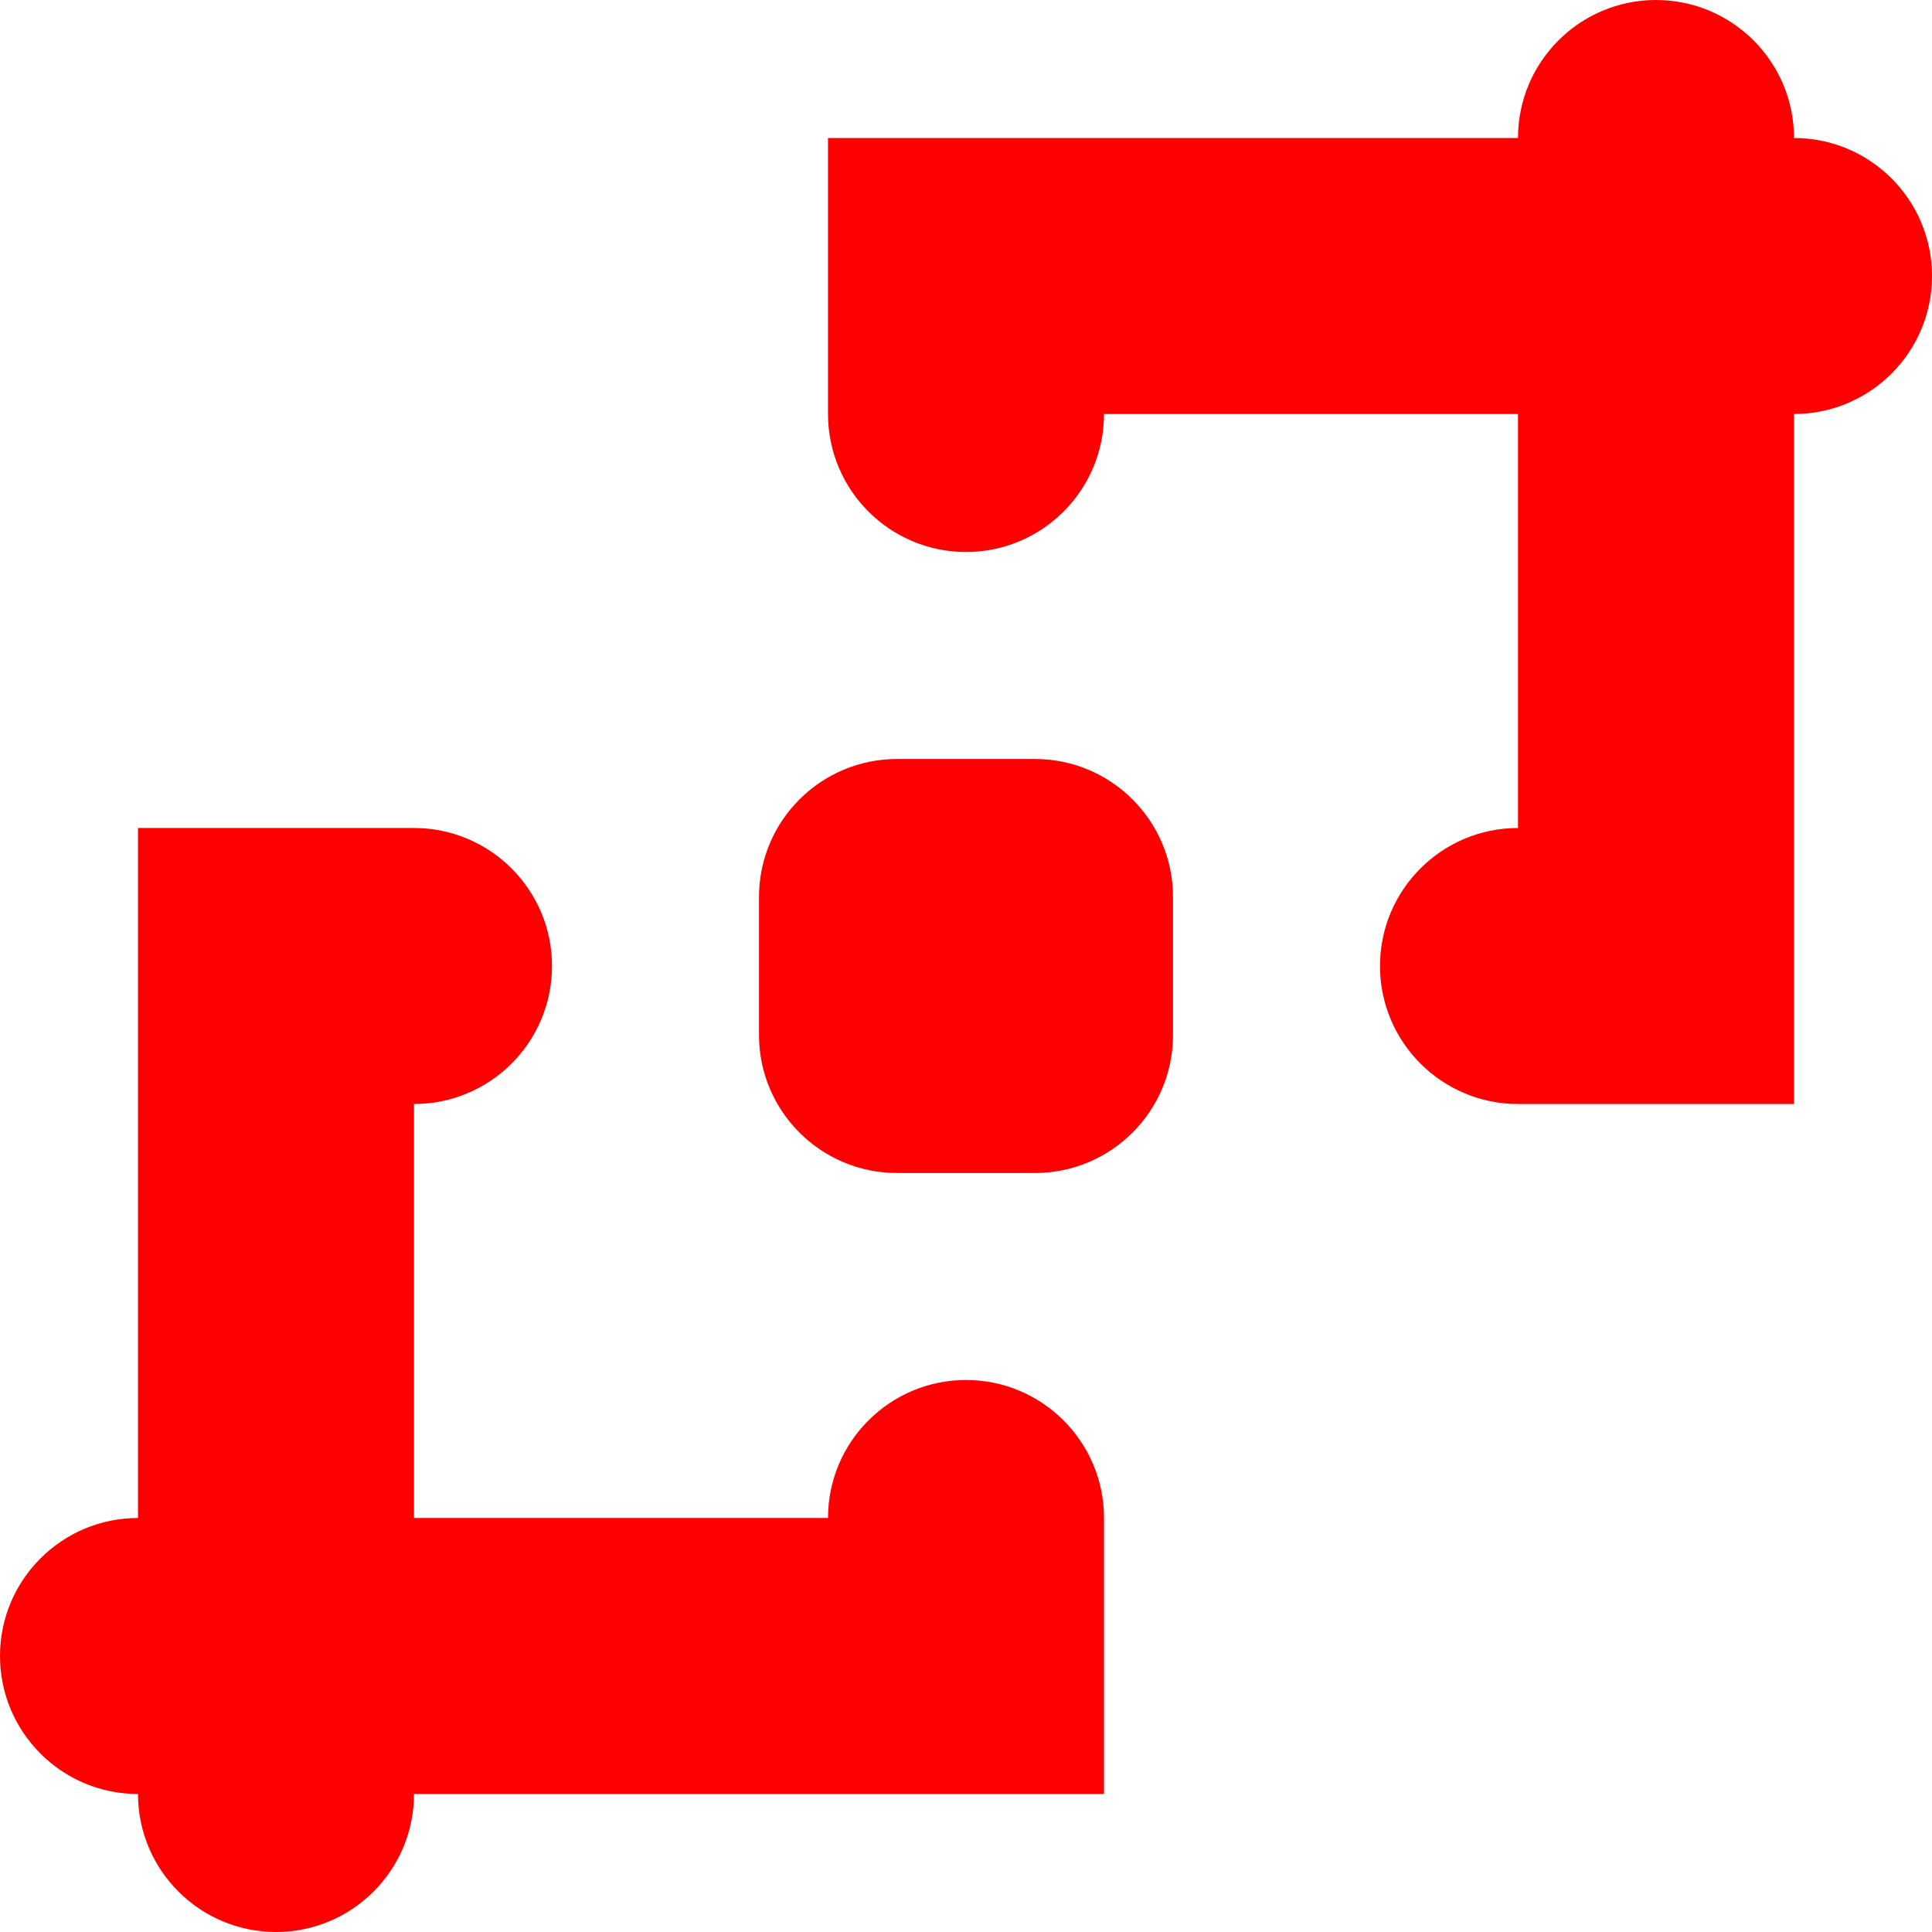
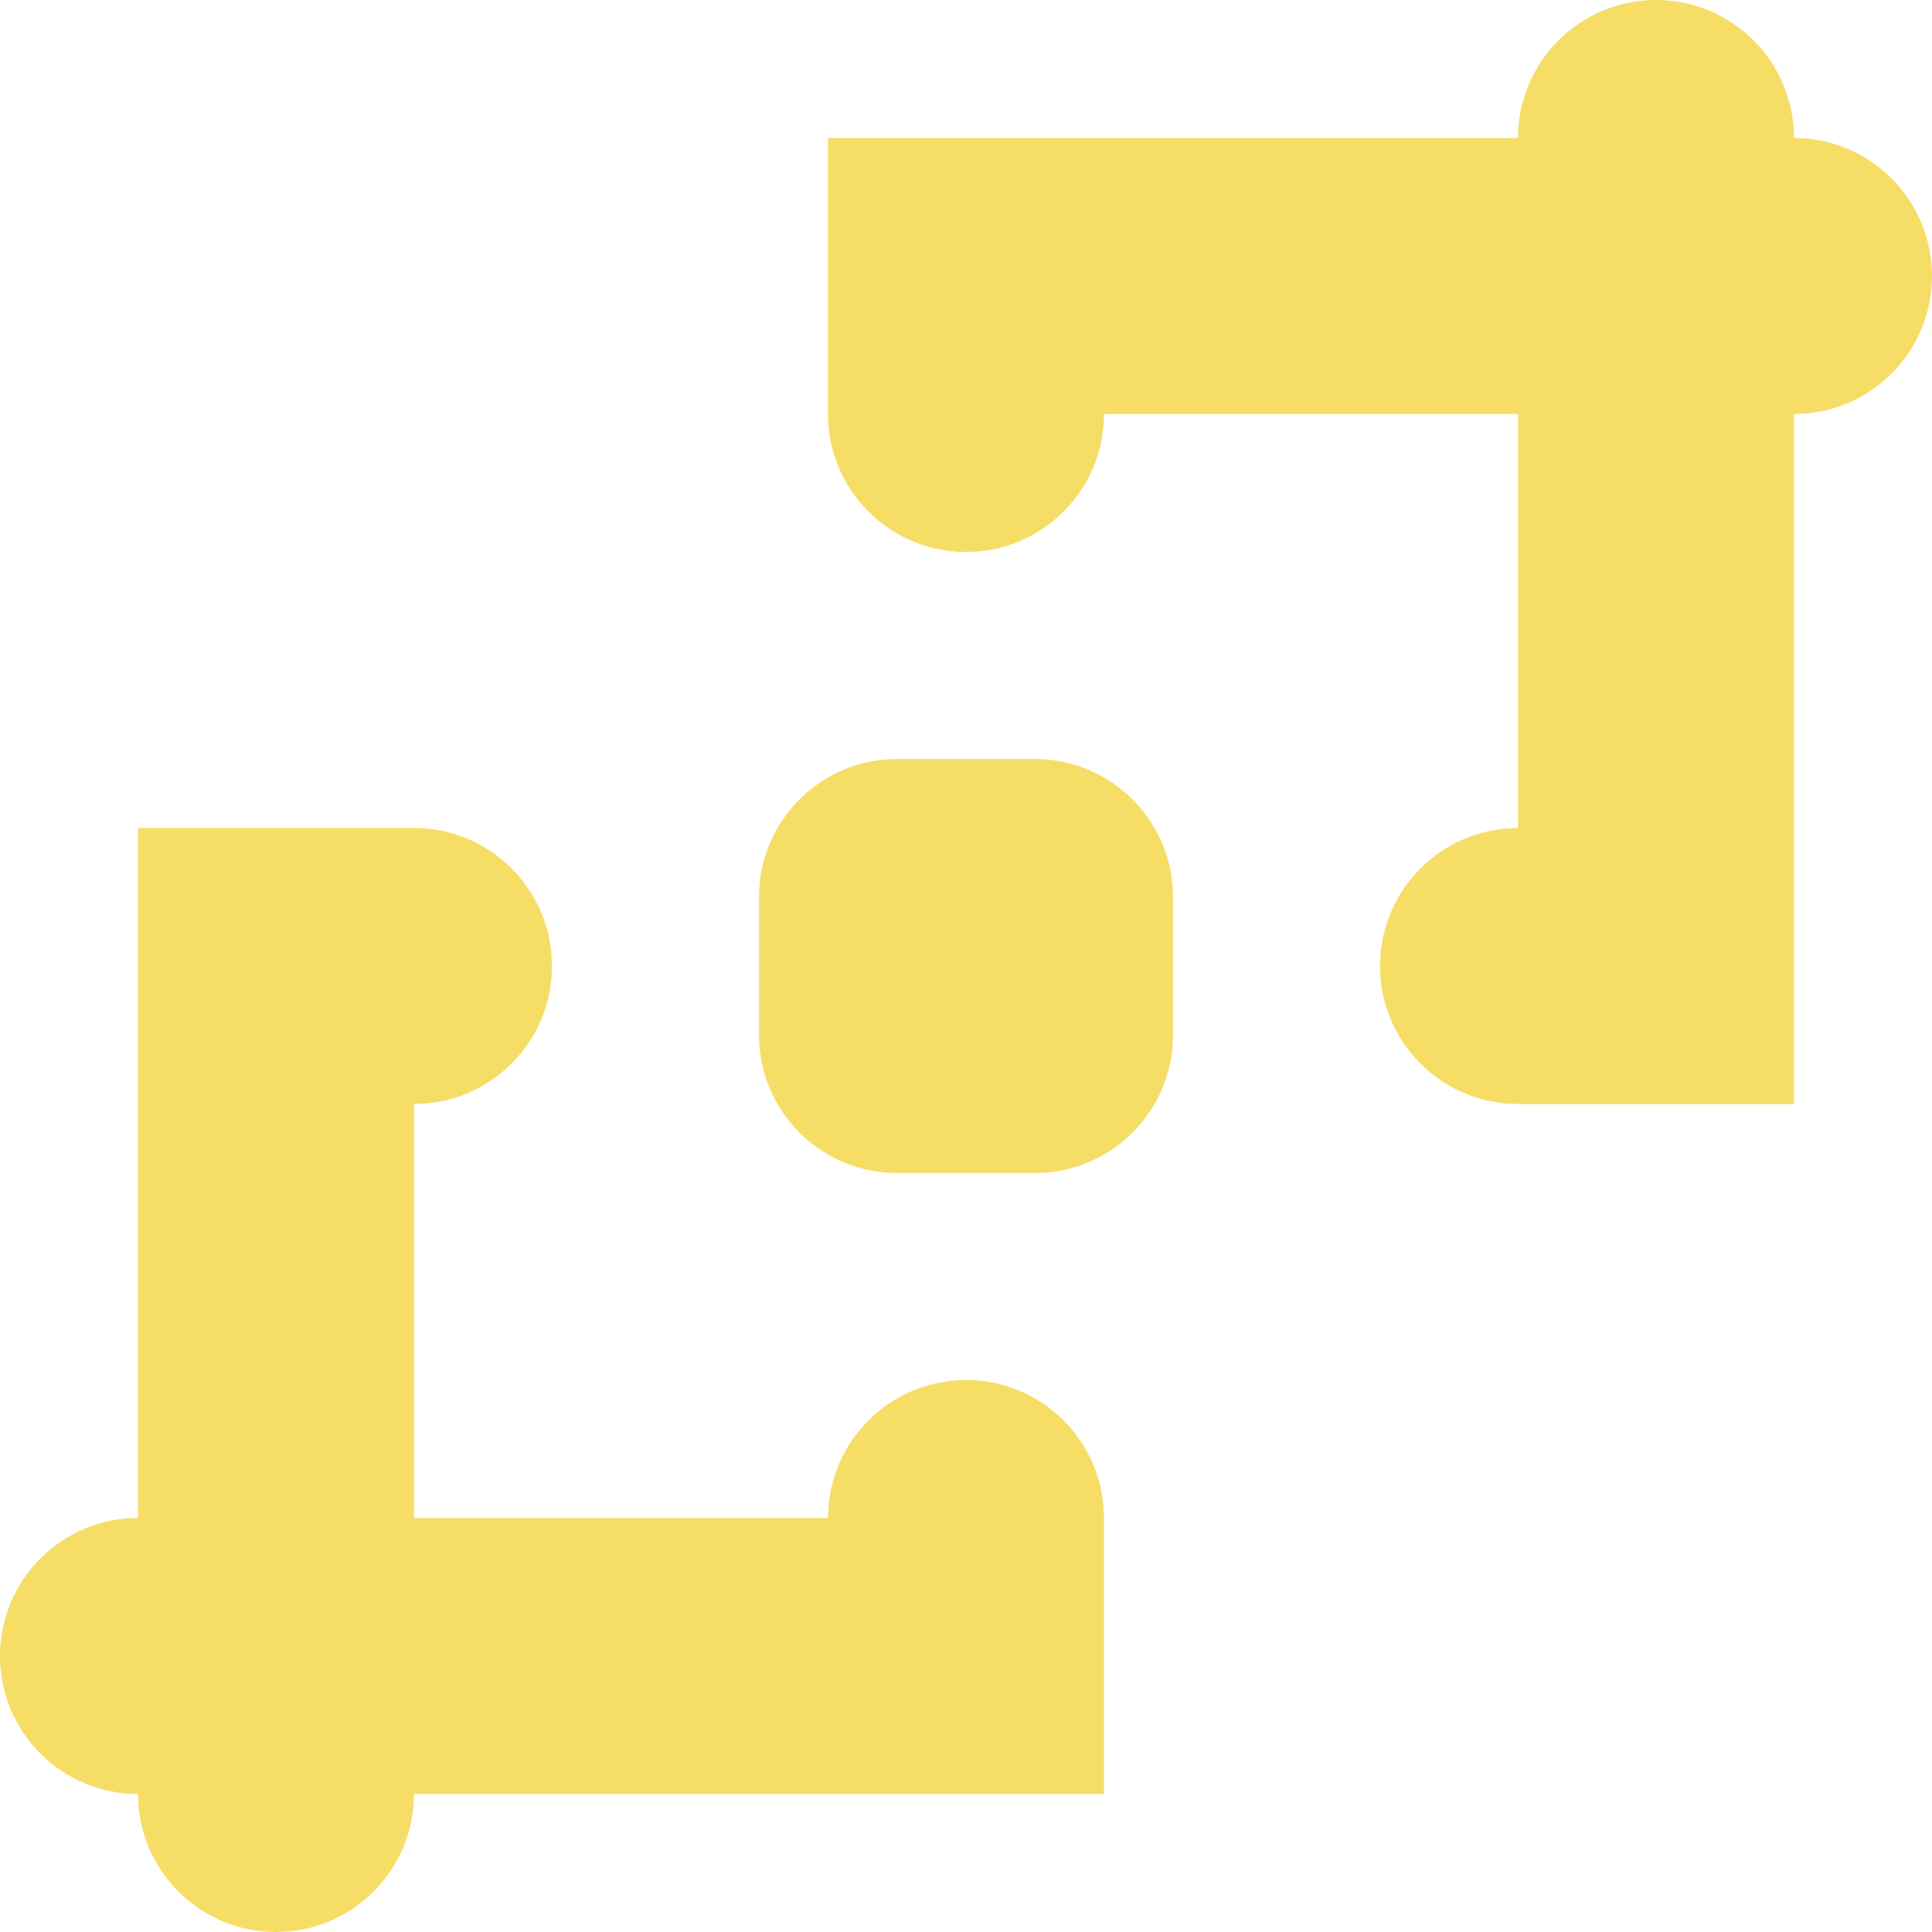
<svg xmlns="http://www.w3.org/2000/svg" width="14" height="14" viewBox="0 0 14 14" fill="none">
-   <path fill-rule="evenodd" clip-rule="evenodd" d="M13 1C13 0.448 12.552 0 12 0C11.448 0 11 0.448 11 1H8H6V3C6 3.552 6.448 4 7 4C7.552 4 8 3.552 8 3H11V6C10.448 6 10 6.448 10 7C10 7.552 10.448 8 11 8H13V6V3C13.552 3 14 2.552 14 2C14 1.448 13.552 1 13 1ZM3 8V11H6C6 10.448 6.448 10 7 10C7.552 10 8 10.448 8 11V13H6H3C3 13.552 2.552 14 2 14C1.448 14 1 13.552 1 13C0.448 13 0 12.552 0 12C0 11.448 0.448 11 1 11V8V6H3C3.552 6 4 6.448 4 7C4 7.552 3.552 8 3 8ZM7.5 5.5C8.052 5.5 8.5 5.948 8.5 6.5V7.5C8.5 8.052 8.052 8.5 7.5 8.5H6.5C5.948 8.5 5.5 8.052 5.5 7.5V6.5C5.5 5.948 5.948 5.5 6.5 5.5H7.5Z" fill="#FF0000" />
+   <path fill-rule="evenodd" clip-rule="evenodd" d="M13 1C13 0.448 12.552 0 12 0C11.448 0 11 0.448 11 1H8H6V3C6 3.552 6.448 4 7 4C7.552 4 8 3.552 8 3H11V6C10.448 6 10 6.448 10 7C10 7.552 10.448 8 11 8H13V6V3C13.552 3 14 2.552 14 2C14 1.448 13.552 1 13 1ZM3 8V11H6C6 10.448 6.448 10 7 10C7.552 10 8 10.448 8 11V13H6H3C3 13.552 2.552 14 2 14C1.448 14 1 13.552 1 13C0.448 13 0 12.552 0 12C0 11.448 0.448 11 1 11V8V6H3C3.552 6 4 6.448 4 7C4 7.552 3.552 8 3 8ZM7.5 5.5C8.052 5.5 8.5 5.948 8.5 6.5V7.5C8.5 8.052 8.052 8.5 7.5 8.5H6.5C5.948 8.5 5.5 8.052 5.5 7.5V6.5C5.5 5.948 5.948 5.5 6.5 5.5H7.5Z" fill="#F6DD66" />
</svg>
